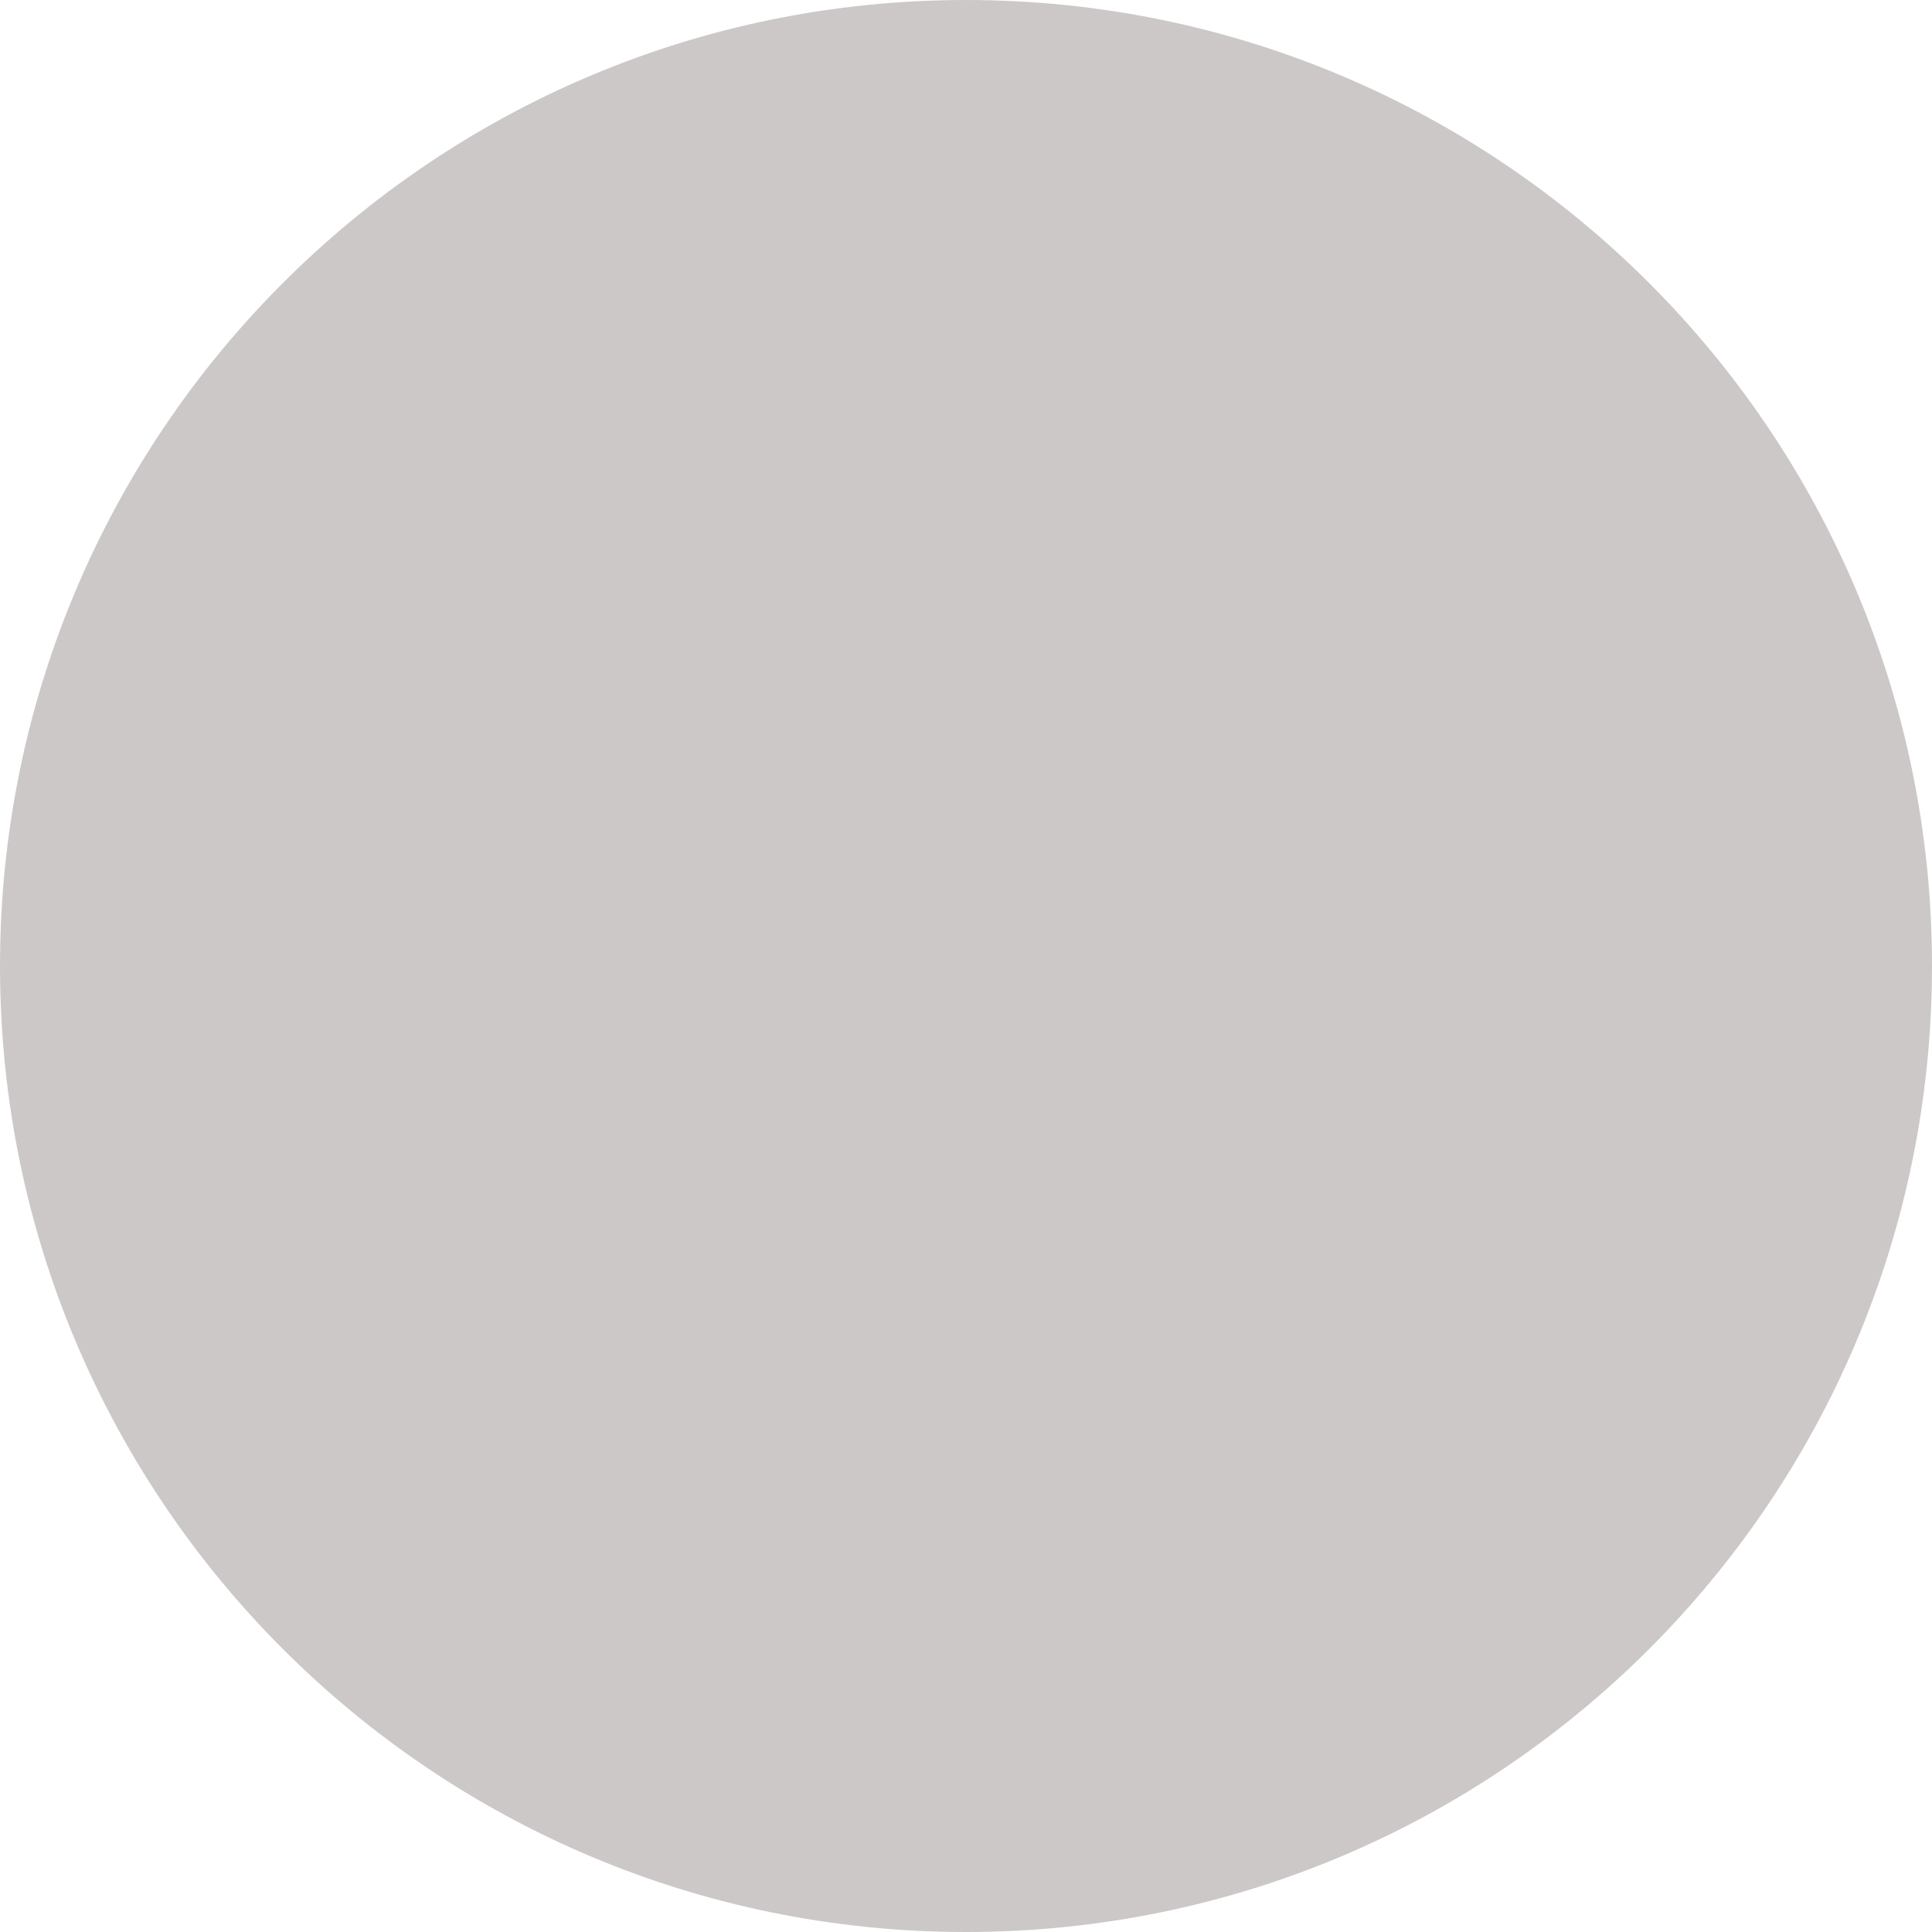
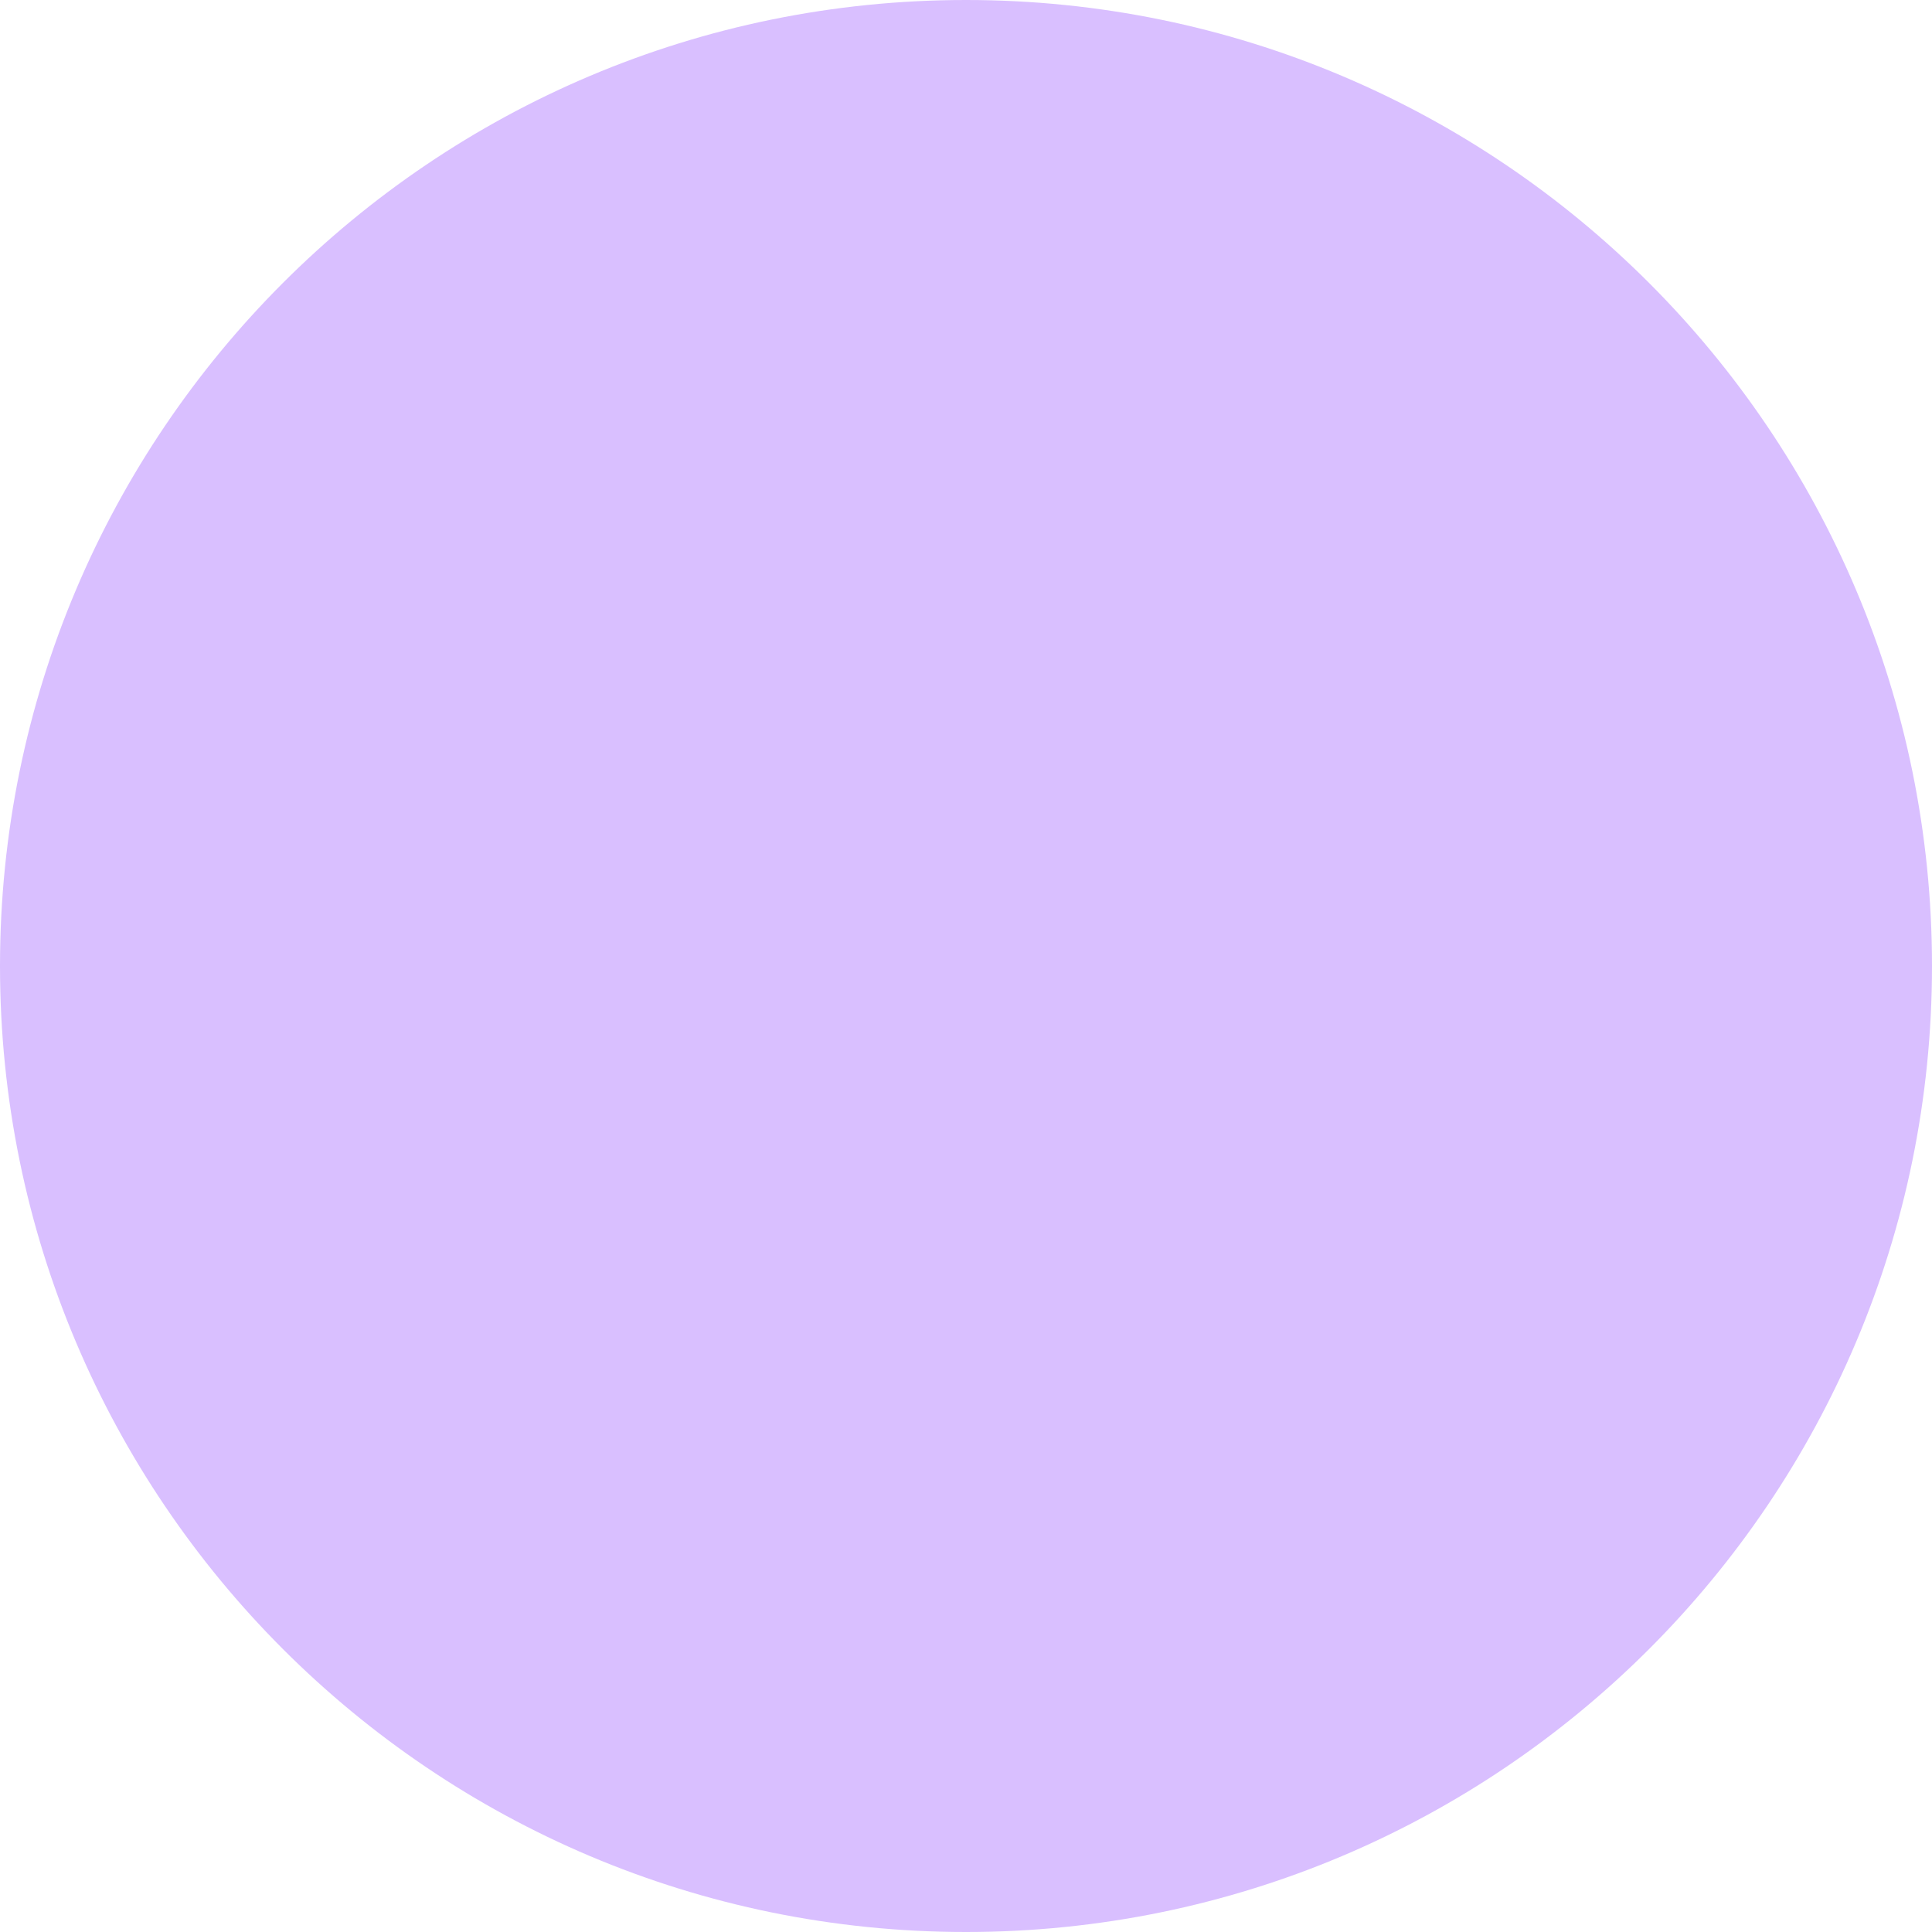
<svg xmlns="http://www.w3.org/2000/svg" version="1.1" width="20px" height="20px">
-   <g transform="matrix(1 0 0 1 -623 -1358 )">
-     <path d="M 0 10  C 0 15.523  4.477 20  10 20  C 15.523 20  20 15.523  20 10  C 20 4.477  15.523 0  10 0  C 4.477 0  0 4.477  0 10  Z " fill-rule="nonzero" fill="#cdc8c8" stroke="none" transform="matrix(1 0 0 1 623 1358 )" />
+   <g transform="matrix(1 0 0 1 -685 -1256 )">
+     <path d="M 0 10  C 0 15.523  4.477 20  10 20  C 15.523 20  20 15.523  20 10  C 20 4.477  15.523 0  10 0  C 4.477 0  0 4.477  0 10  Z " fill-rule="nonzero" fill="#d9bfff" stroke="none" transform="matrix(1 0 0 1 685 1256 )" />
  </g>
</svg>
